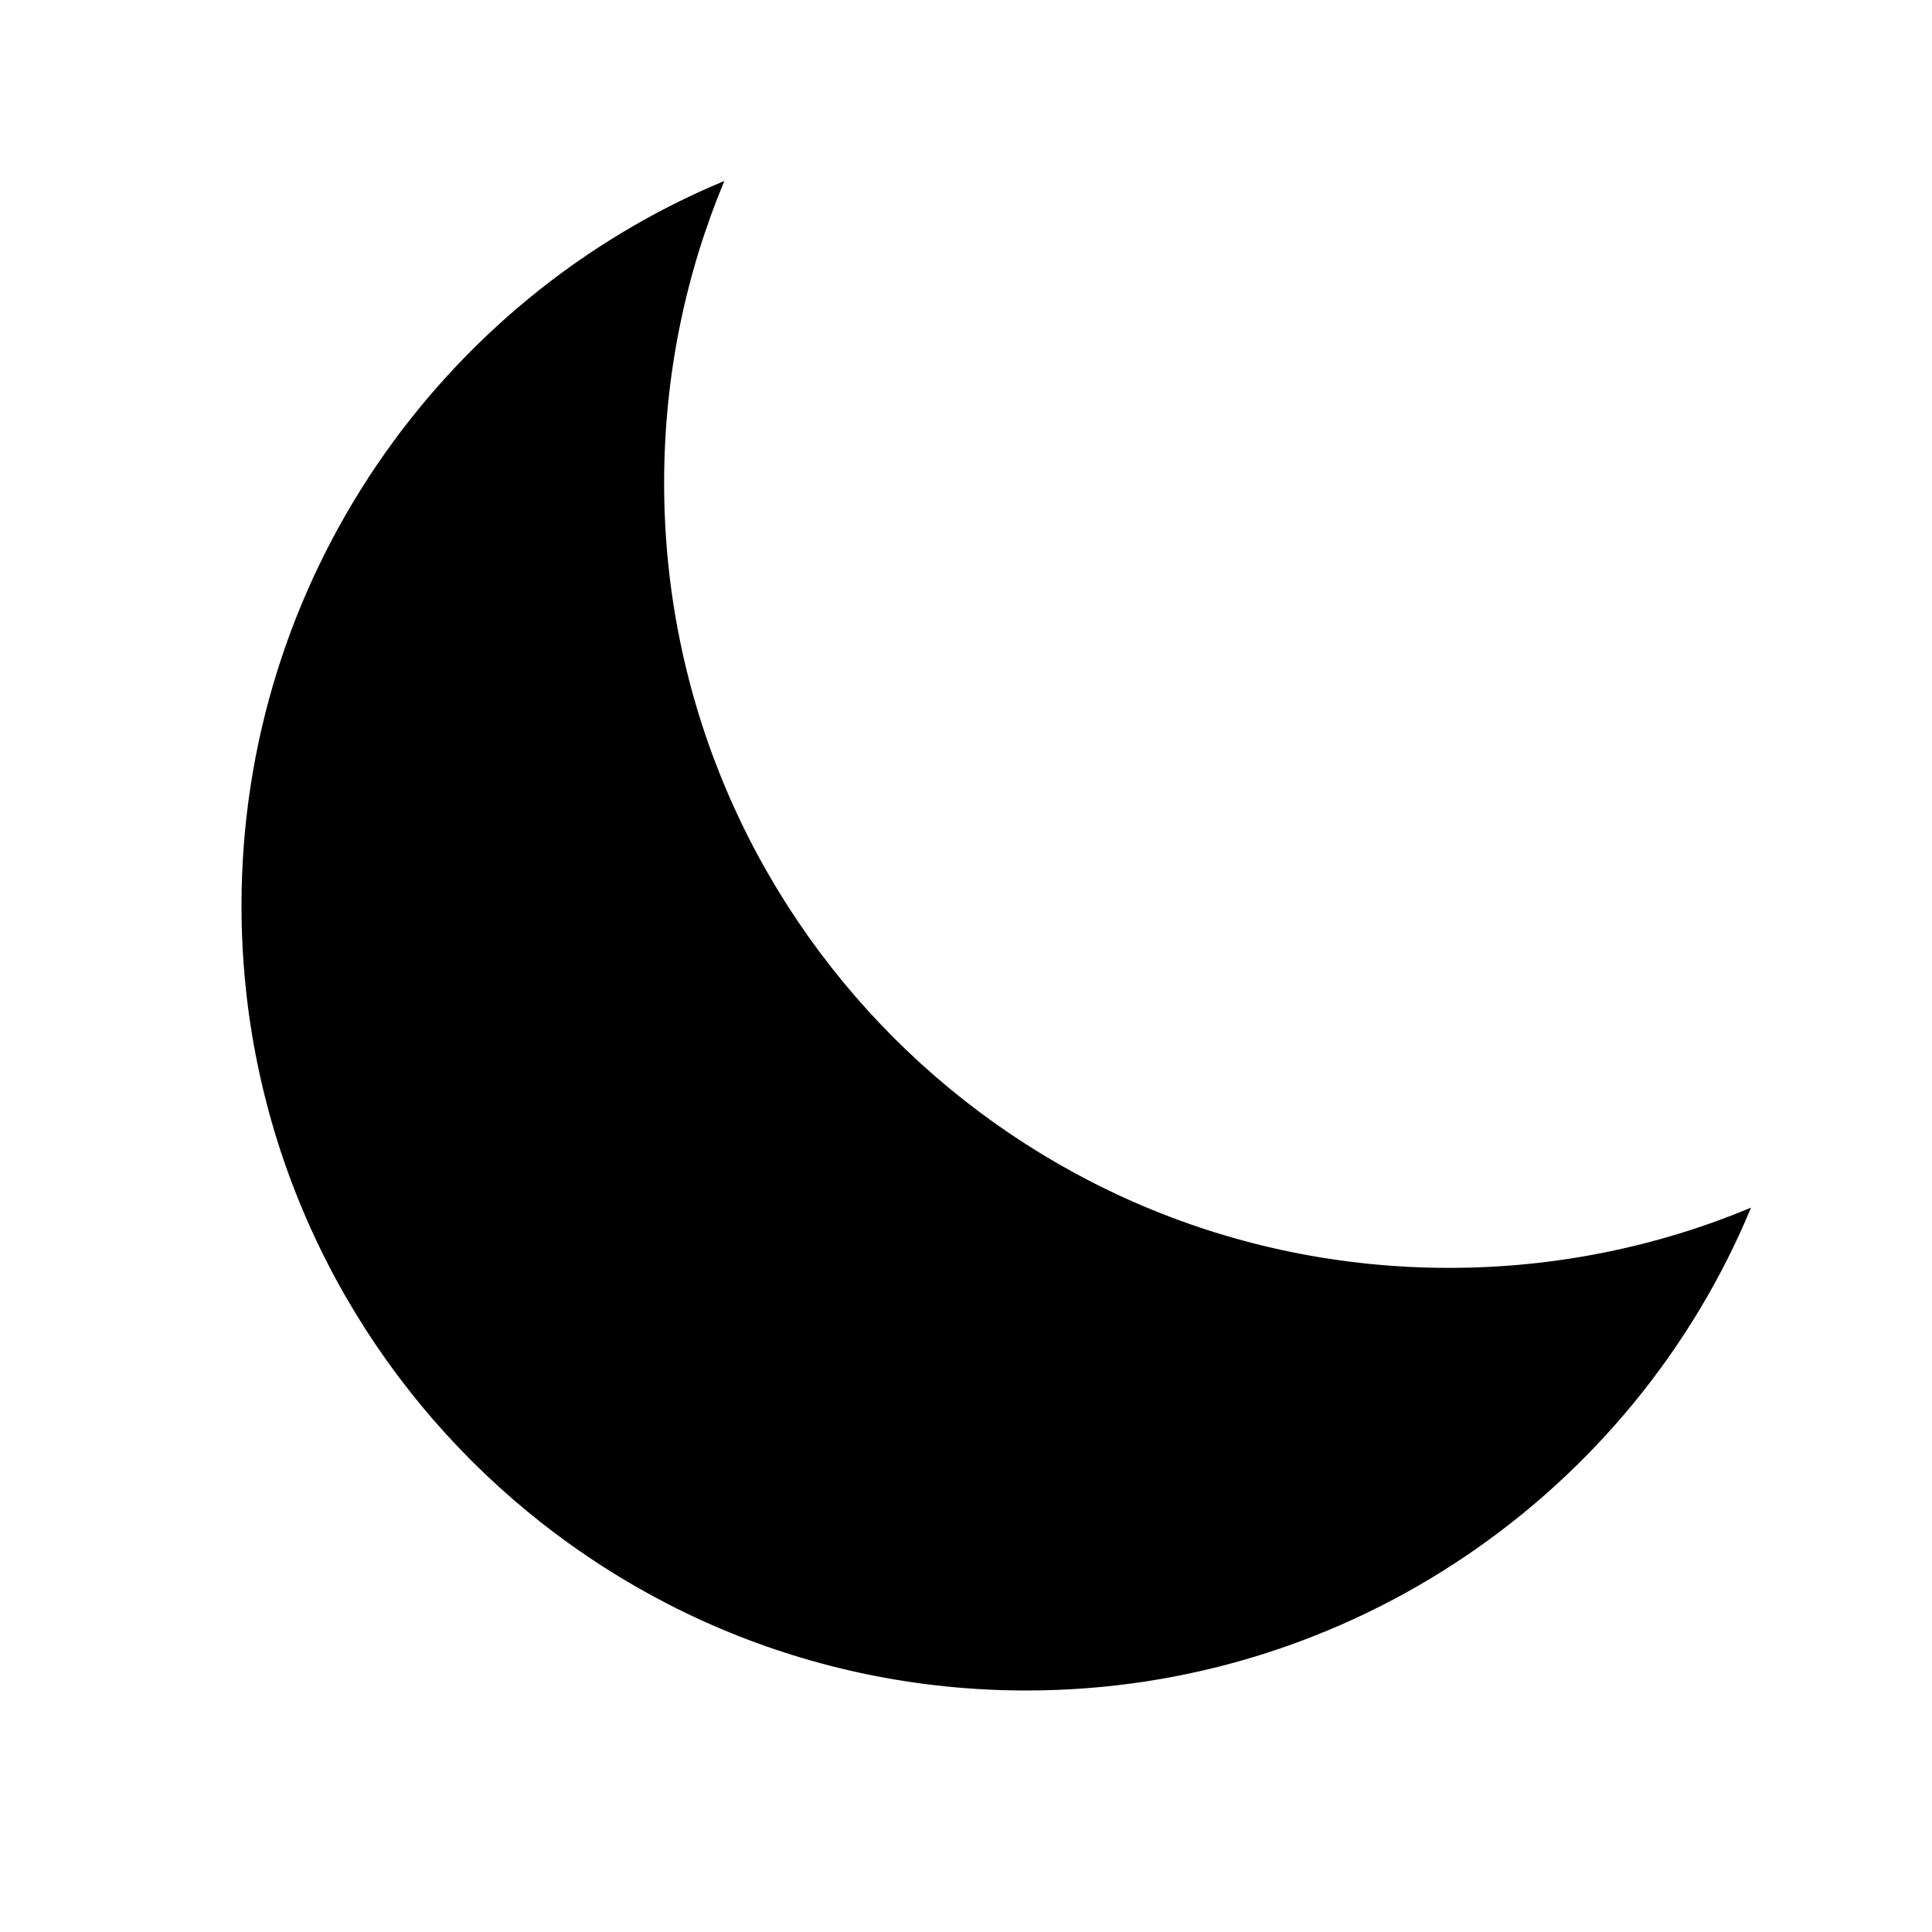
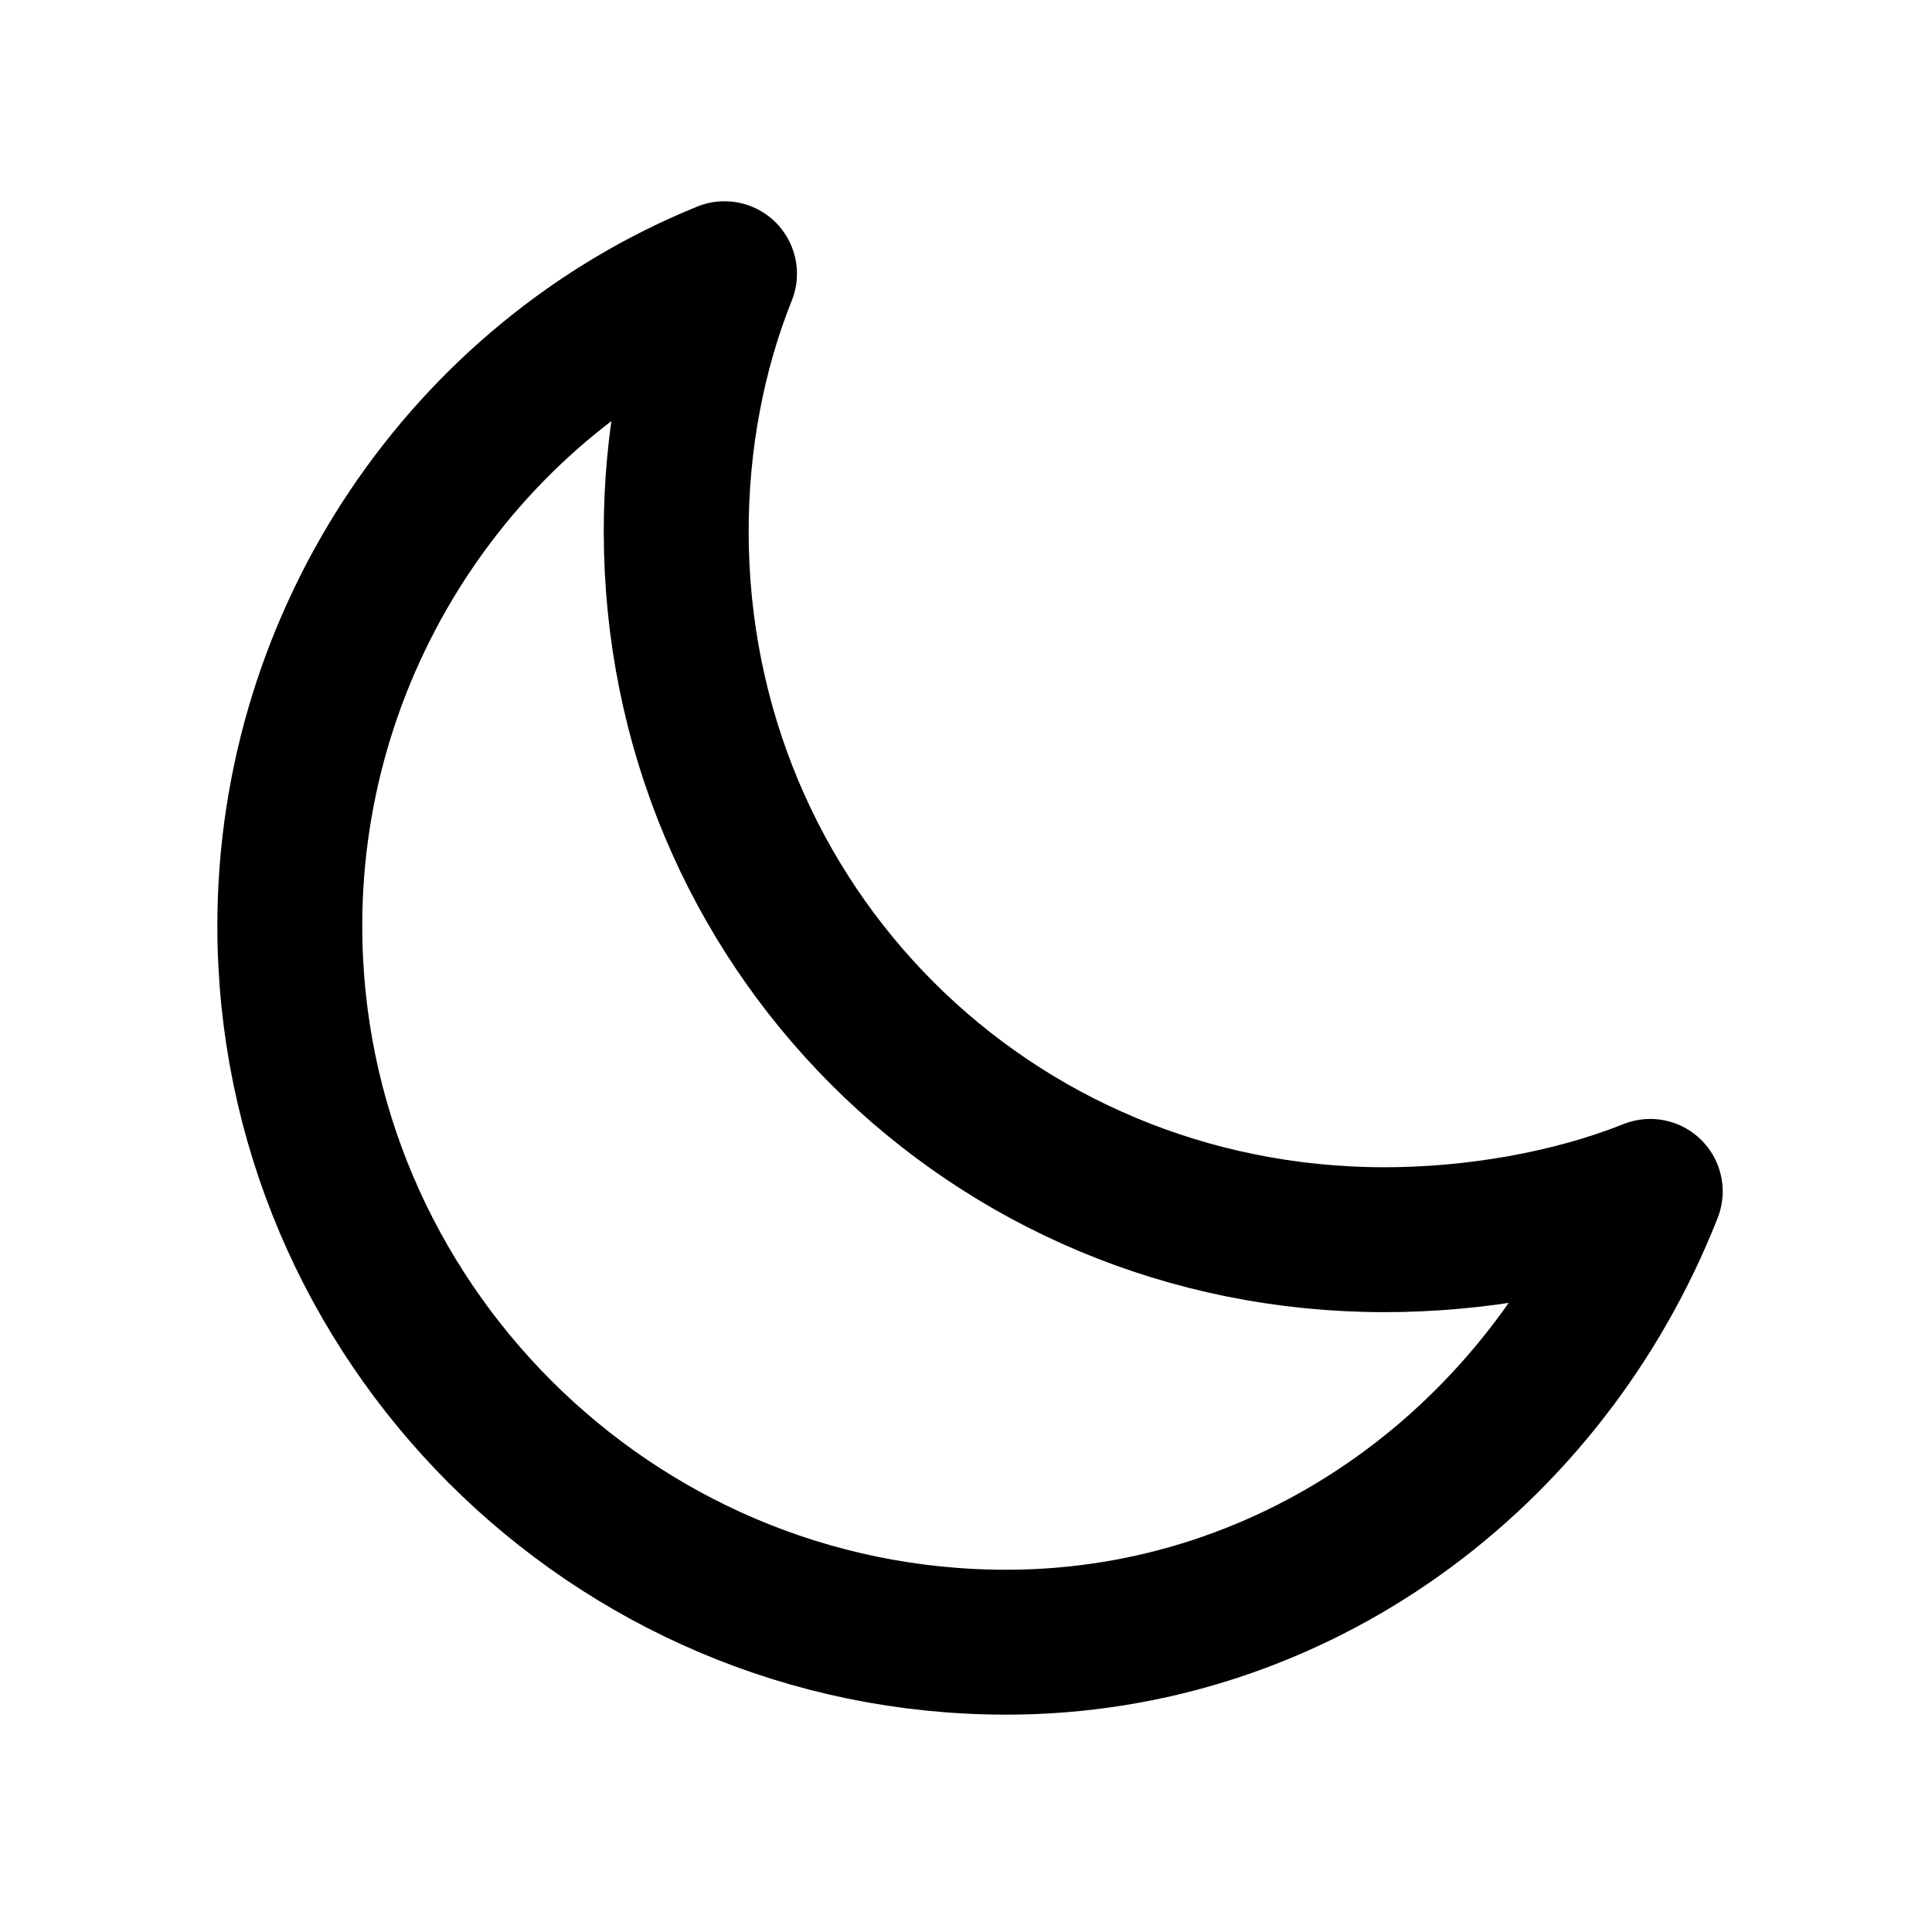
<svg xmlns="http://www.w3.org/2000/svg" width="24" height="24" viewBox="0 0 24 24" fill="none">
-   <path d="M21.752 15.002C20.597 15.484 19.33 15.75 18 15.75C12.615 15.75 8.25 11.385 8.25 6C8.25 4.67 8.516 3.403 8.998 2.248C5.471 3.712 3 7.211 3 11.25C3 16.635 7.365 21 12.75 21C16.789 21 20.288 18.529 21.752 15.002Z" fill="currentColor" />
+   <path d="M20.5 14.8C19.5 15.2 18.3 15.4 17.2 15.4C12.3 15.4 8.4 11.5 8.4 6.6C8.4 5.5 8.6 4.4 9 3.4C5.8 4.7 3.6 7.9 3.6 11.5C3.6 16.4 7.6 20.4 12.5 20.4C16.1 20.4 19.2 18.1 20.5 14.8Z" stroke="currentColor" stroke-width="1.8" stroke-linecap="round" stroke-linejoin="round" />
</svg>
